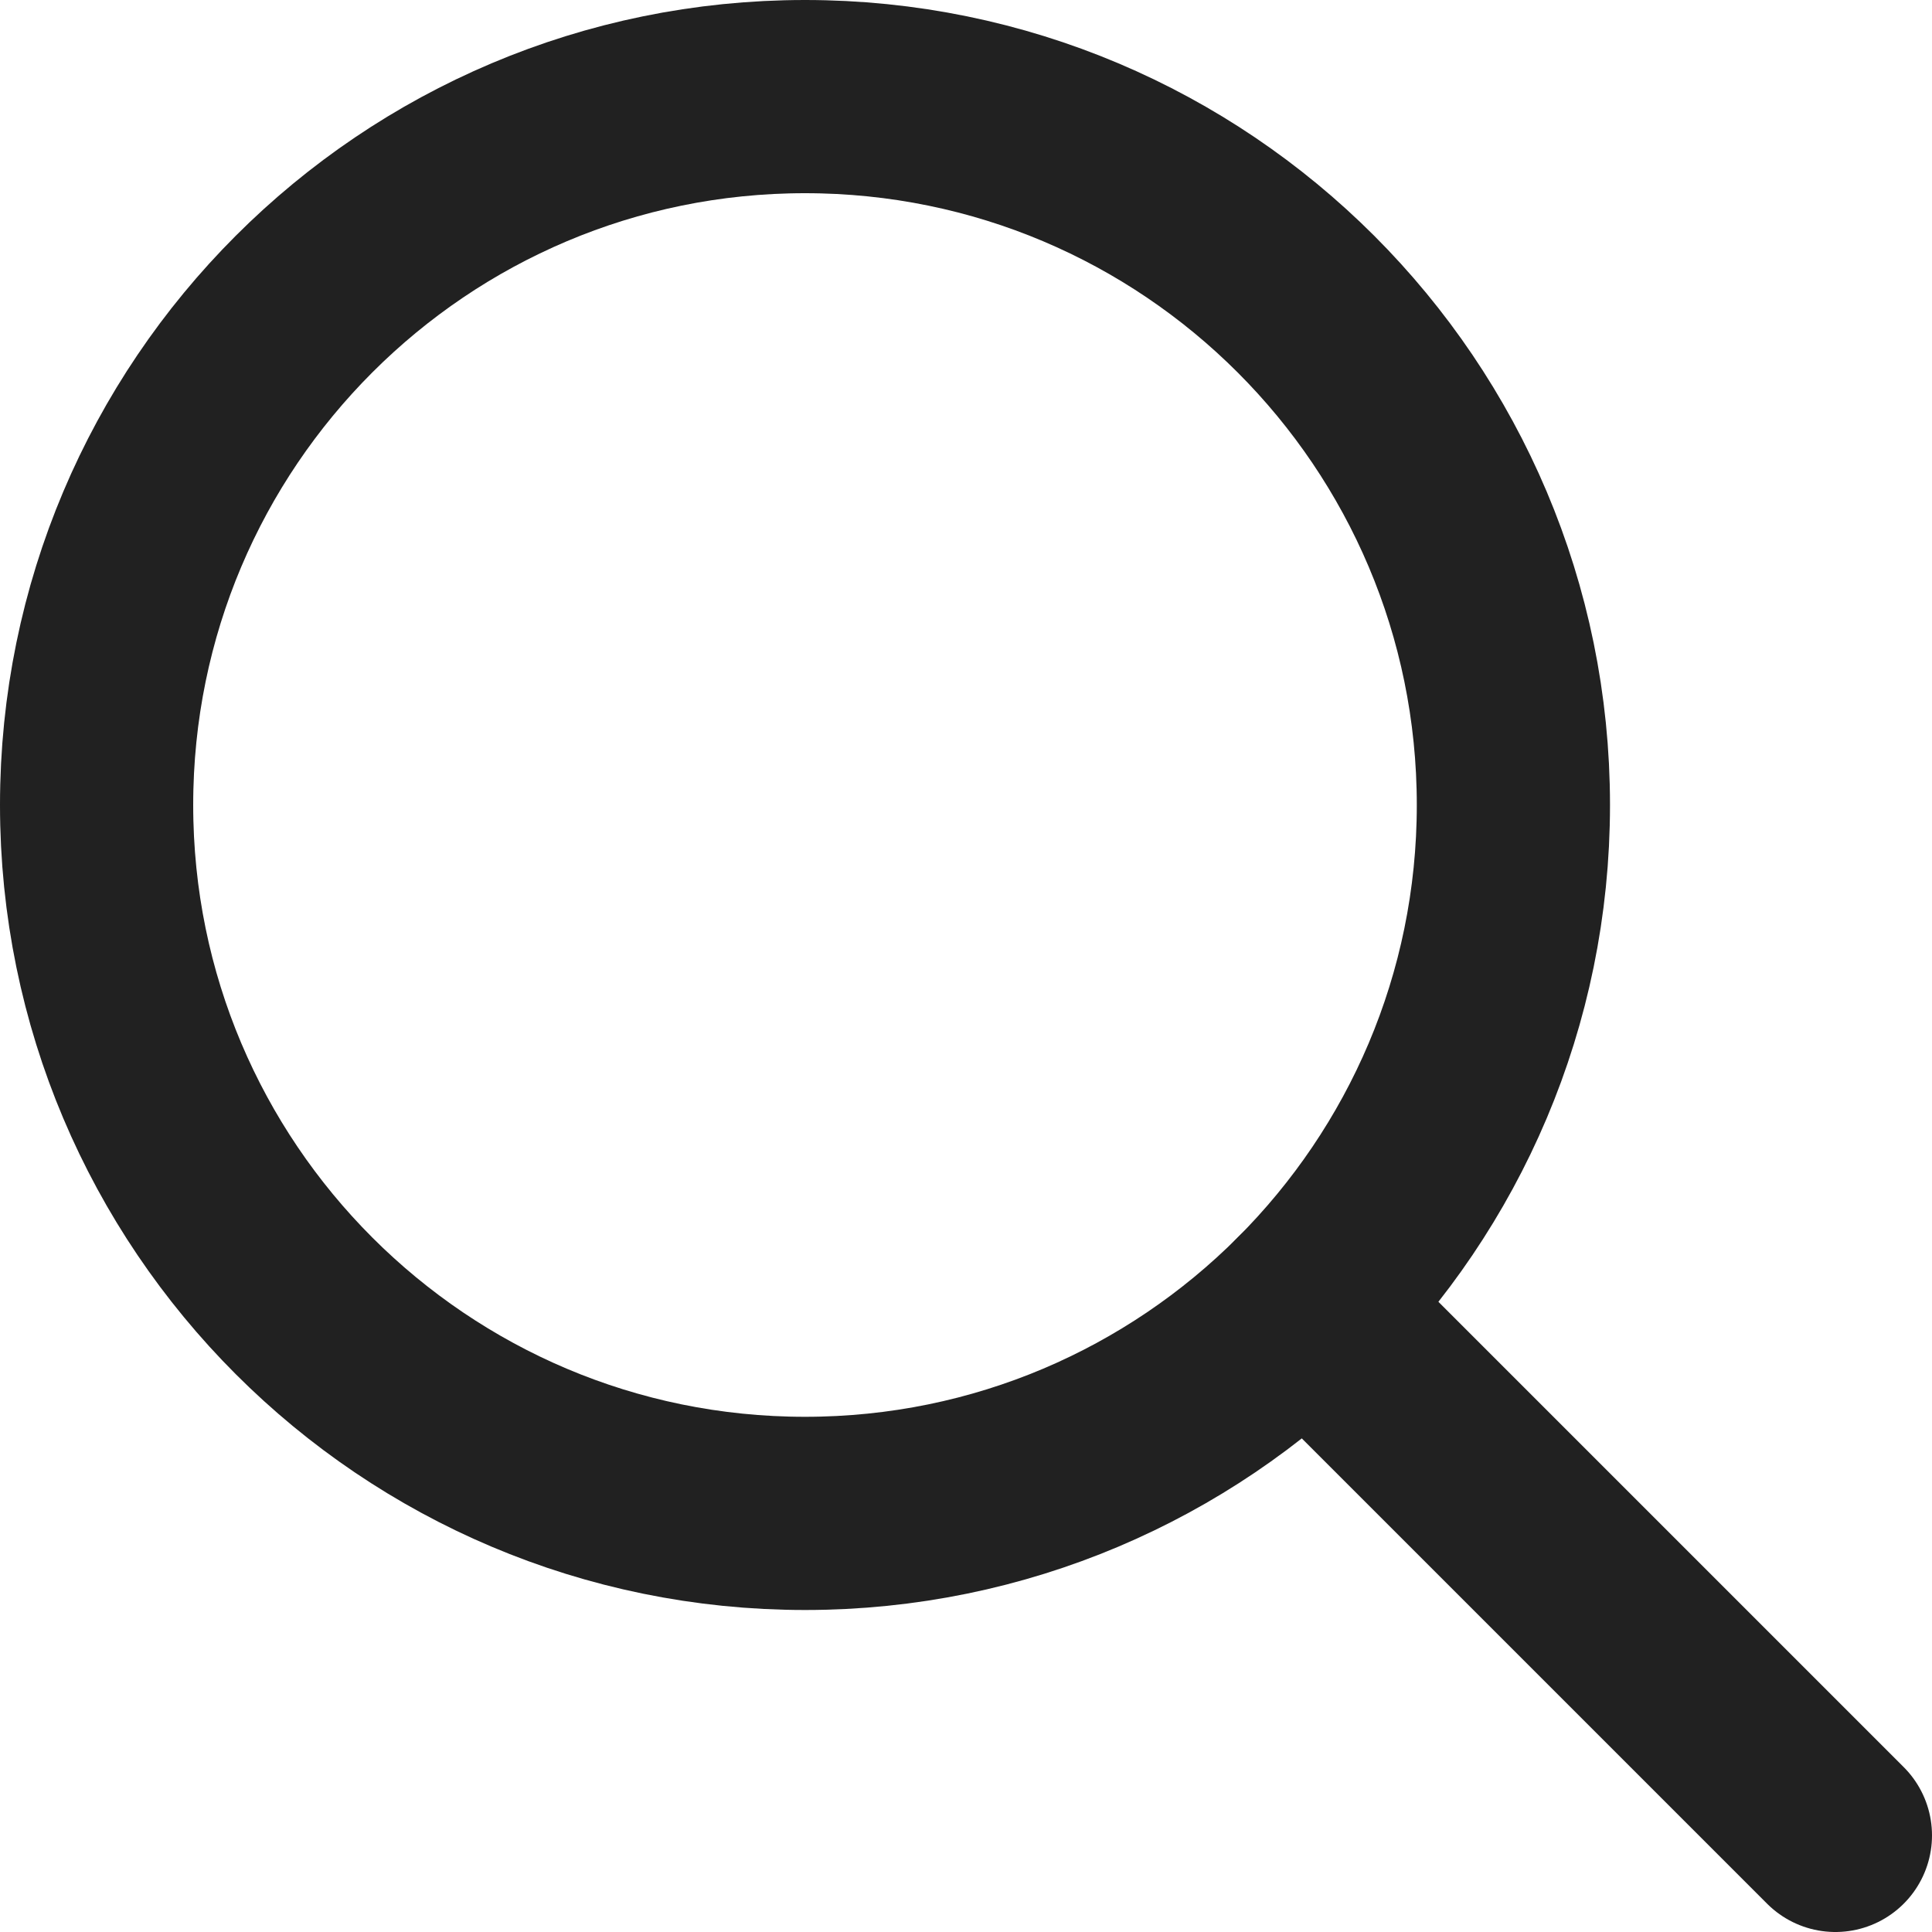
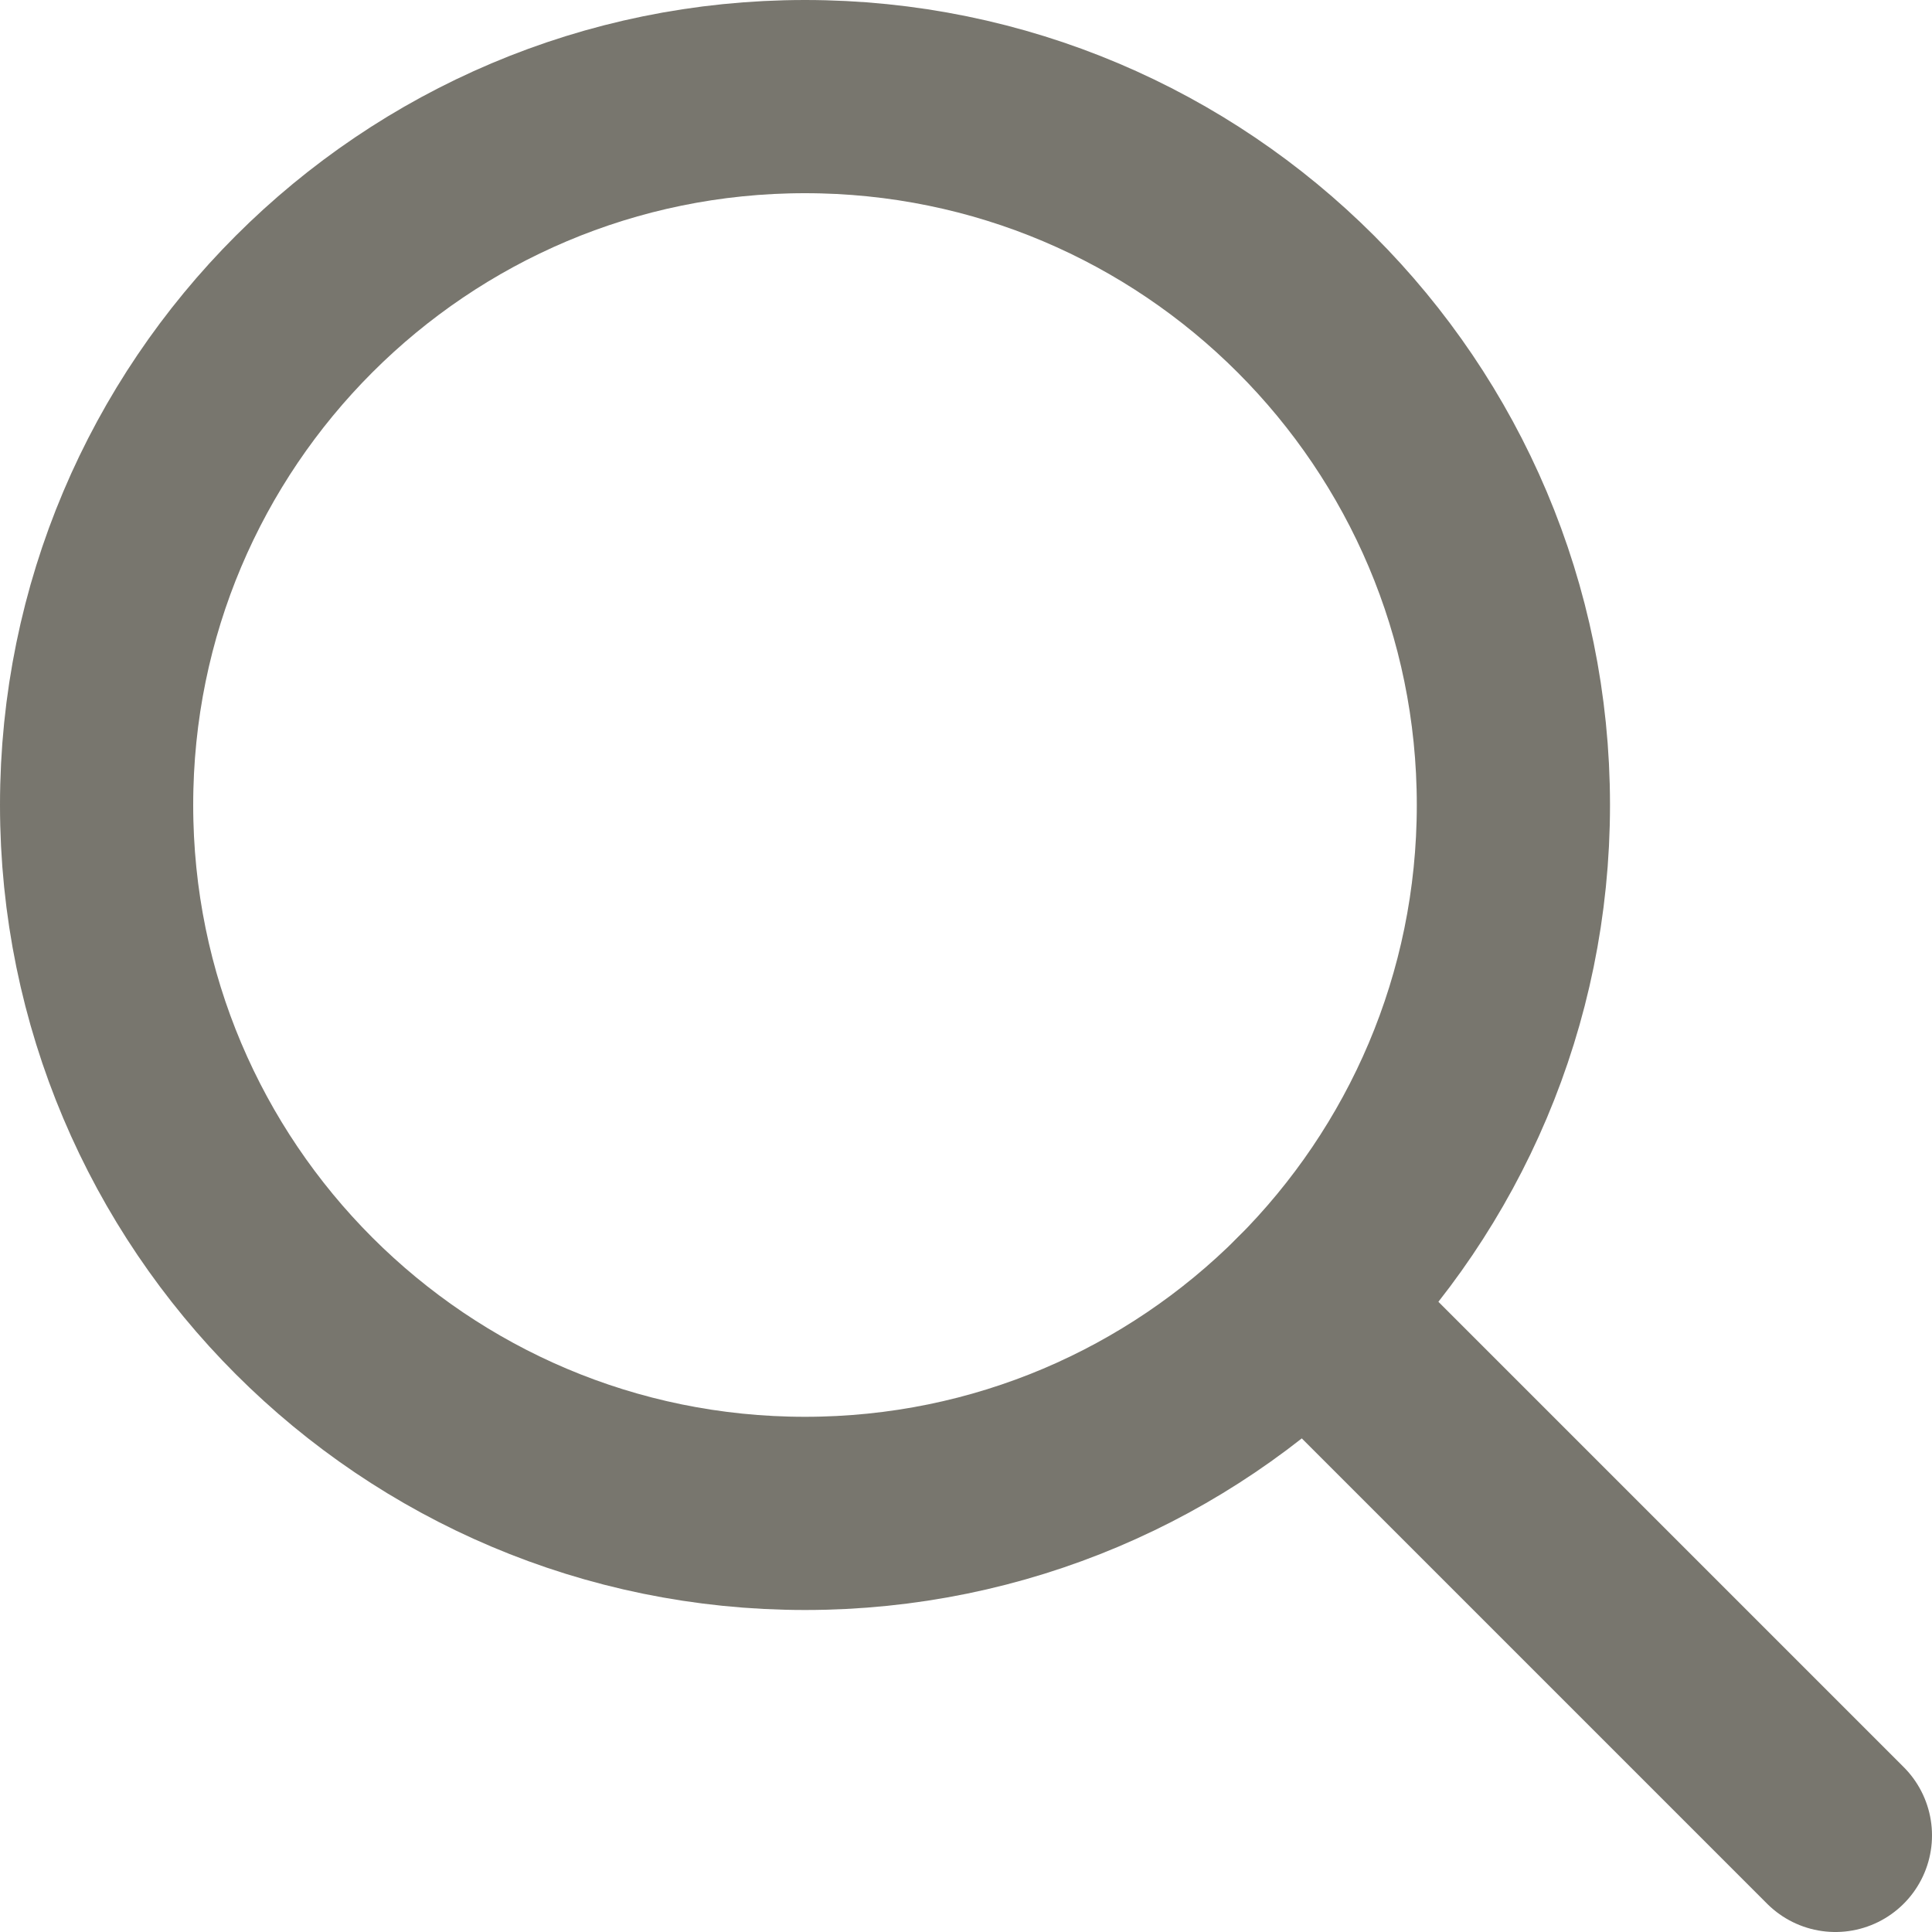
<svg xmlns="http://www.w3.org/2000/svg" preserveAspectRatio="none" overflow="visible" style="display: block" width="15" height="15" viewBox="0 0 15 15" fill="none">
  <g id="Group">
-     <path id="Vector" d="M14.25 14.25L10.139 10.139" stroke="#212121" stroke-width="1.5" stroke-linecap="round" stroke-linejoin="round" />
-     <path id="Vector_2" d="M6.25 11.75C9.287 11.75 11.75 9.287 11.75 6.25C11.75 3.212 9.287 0.75 6.25 0.75C3.212 0.75 0.75 3.212 0.75 6.25C0.75 9.287 3.212 11.75 6.25 11.75Z" stroke="#212121" stroke-width="1.5" stroke-linecap="round" stroke-linejoin="round" />
+     <path id="Vector" d="M14.25 14.25L10.139 10.139" stroke="#78766e" stroke-width="1.5" stroke-linecap="round" stroke-linejoin="round" />
+     <path id="Vector_2" d="M6.25 11.75C9.287 11.75 11.75 9.287 11.75 6.25C11.75 3.212 9.287 0.75 6.25 0.75C3.212 0.75 0.75 3.212 0.75 6.25C0.75 9.287 3.212 11.75 6.25 11.75Z" stroke="#78766e" stroke-width="1.5" stroke-linecap="round" stroke-linejoin="round" />
  </g>
</svg>
